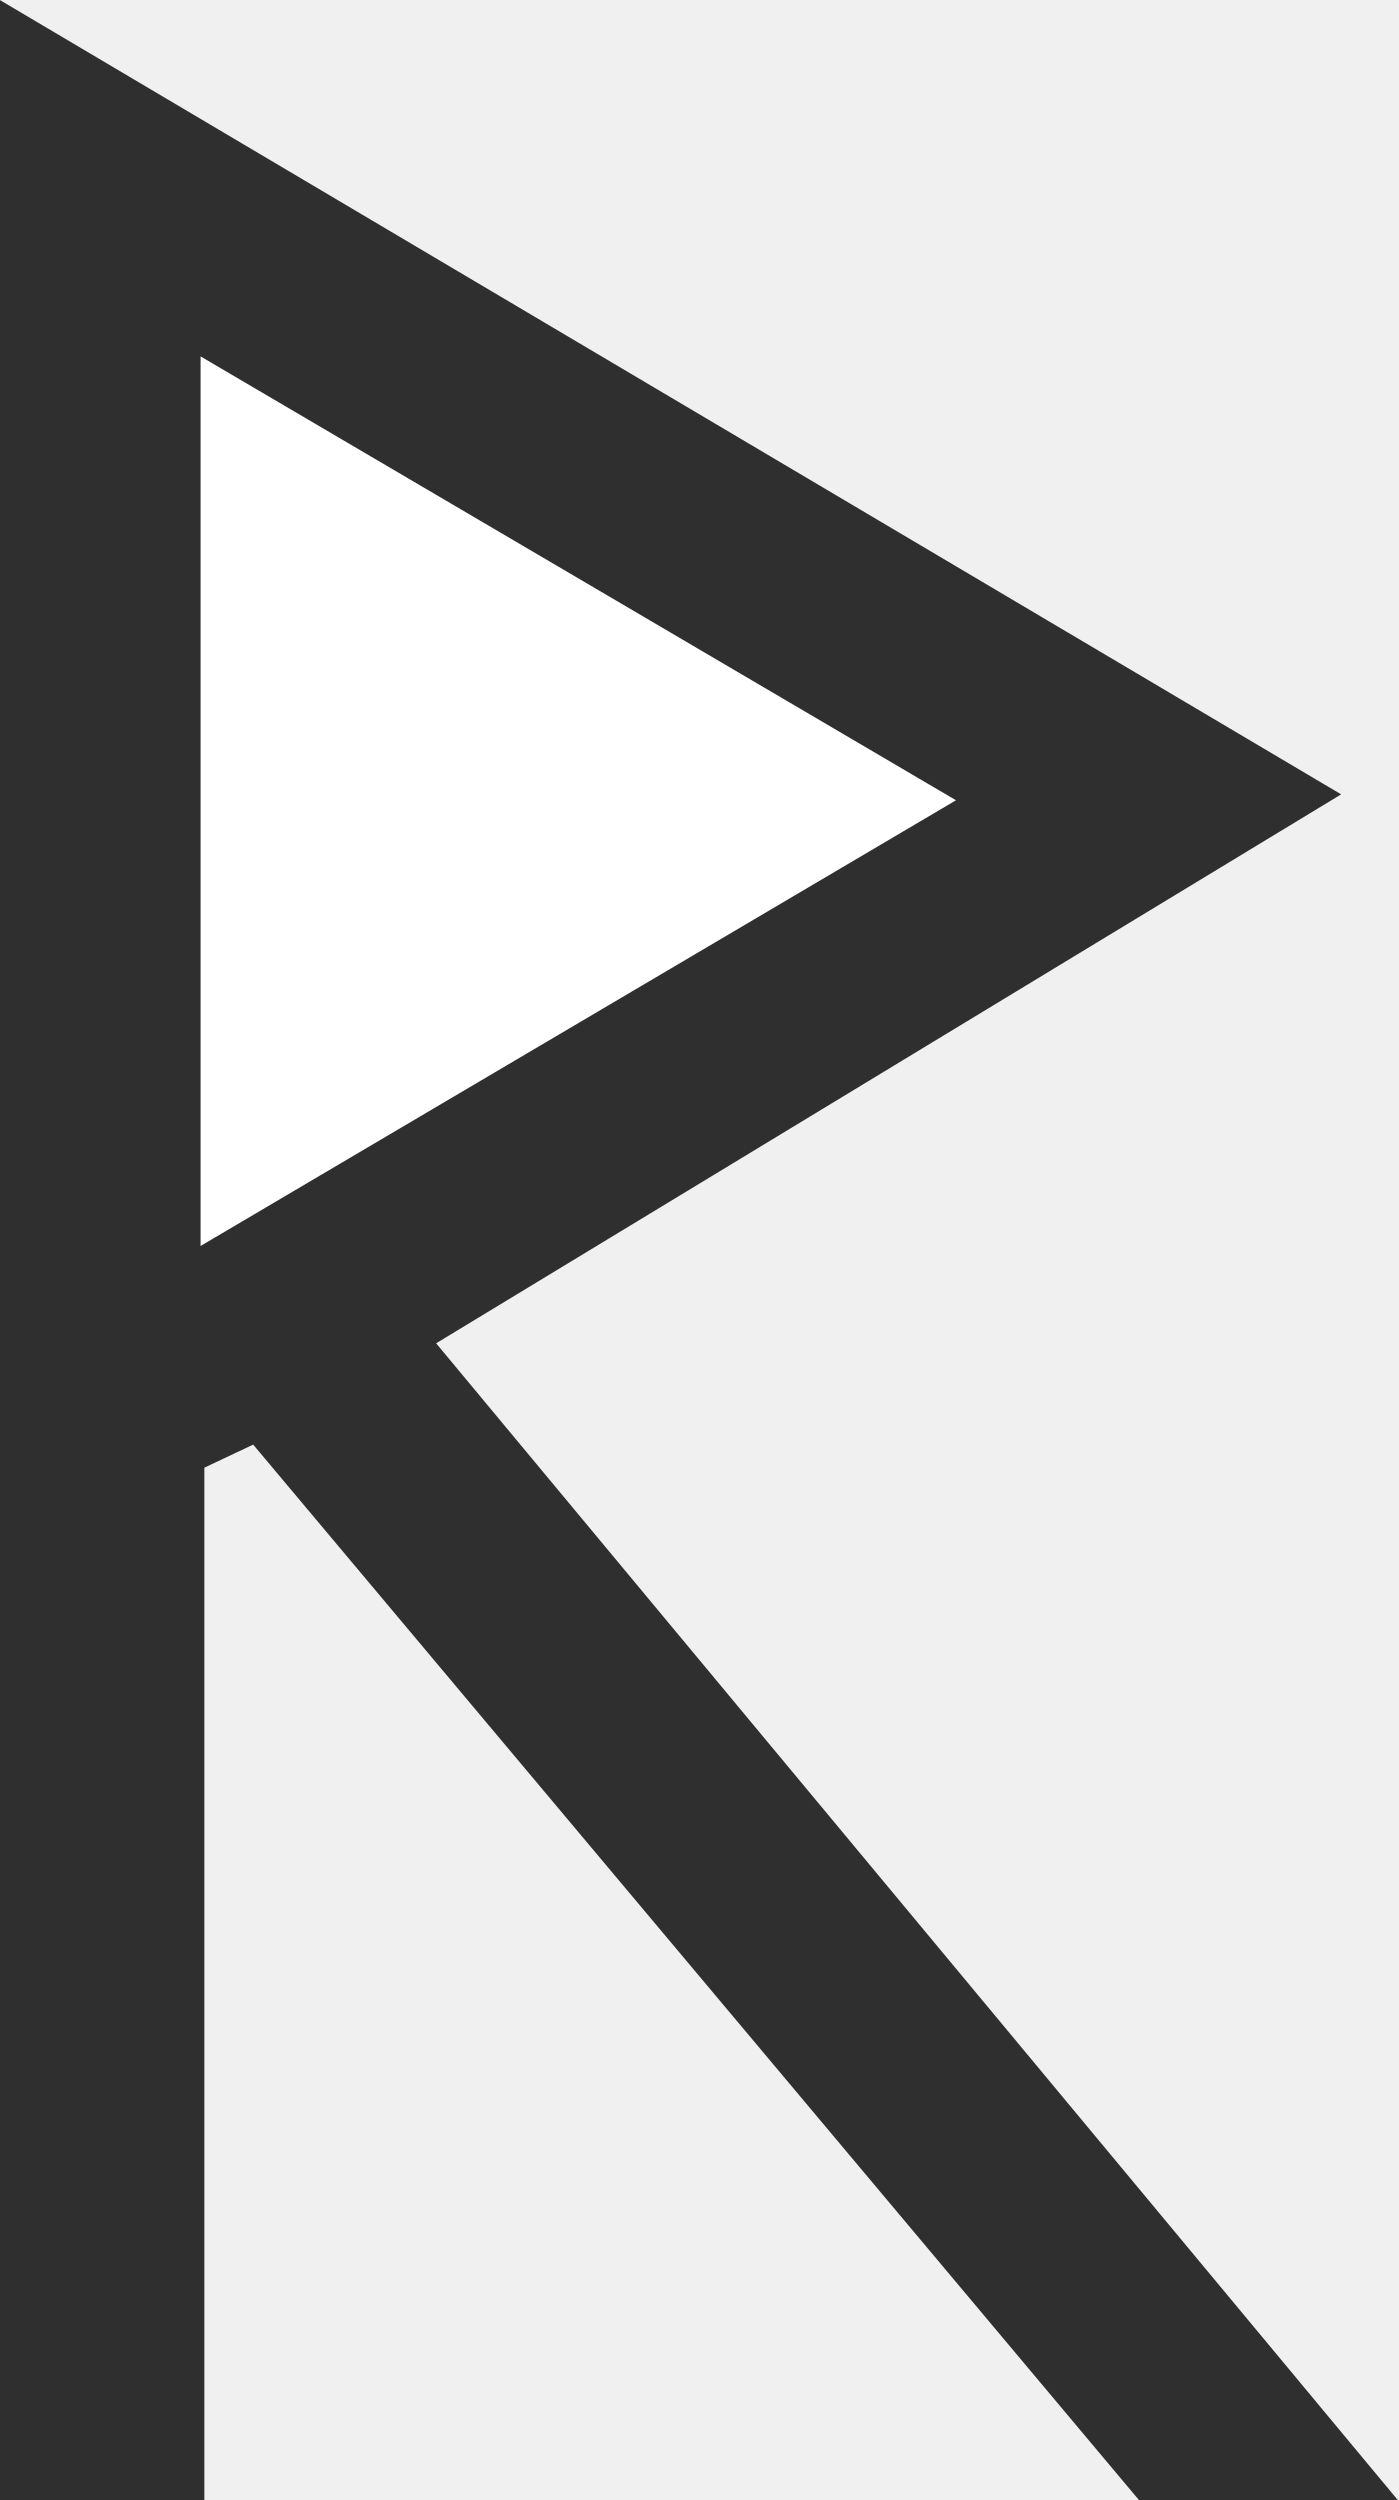
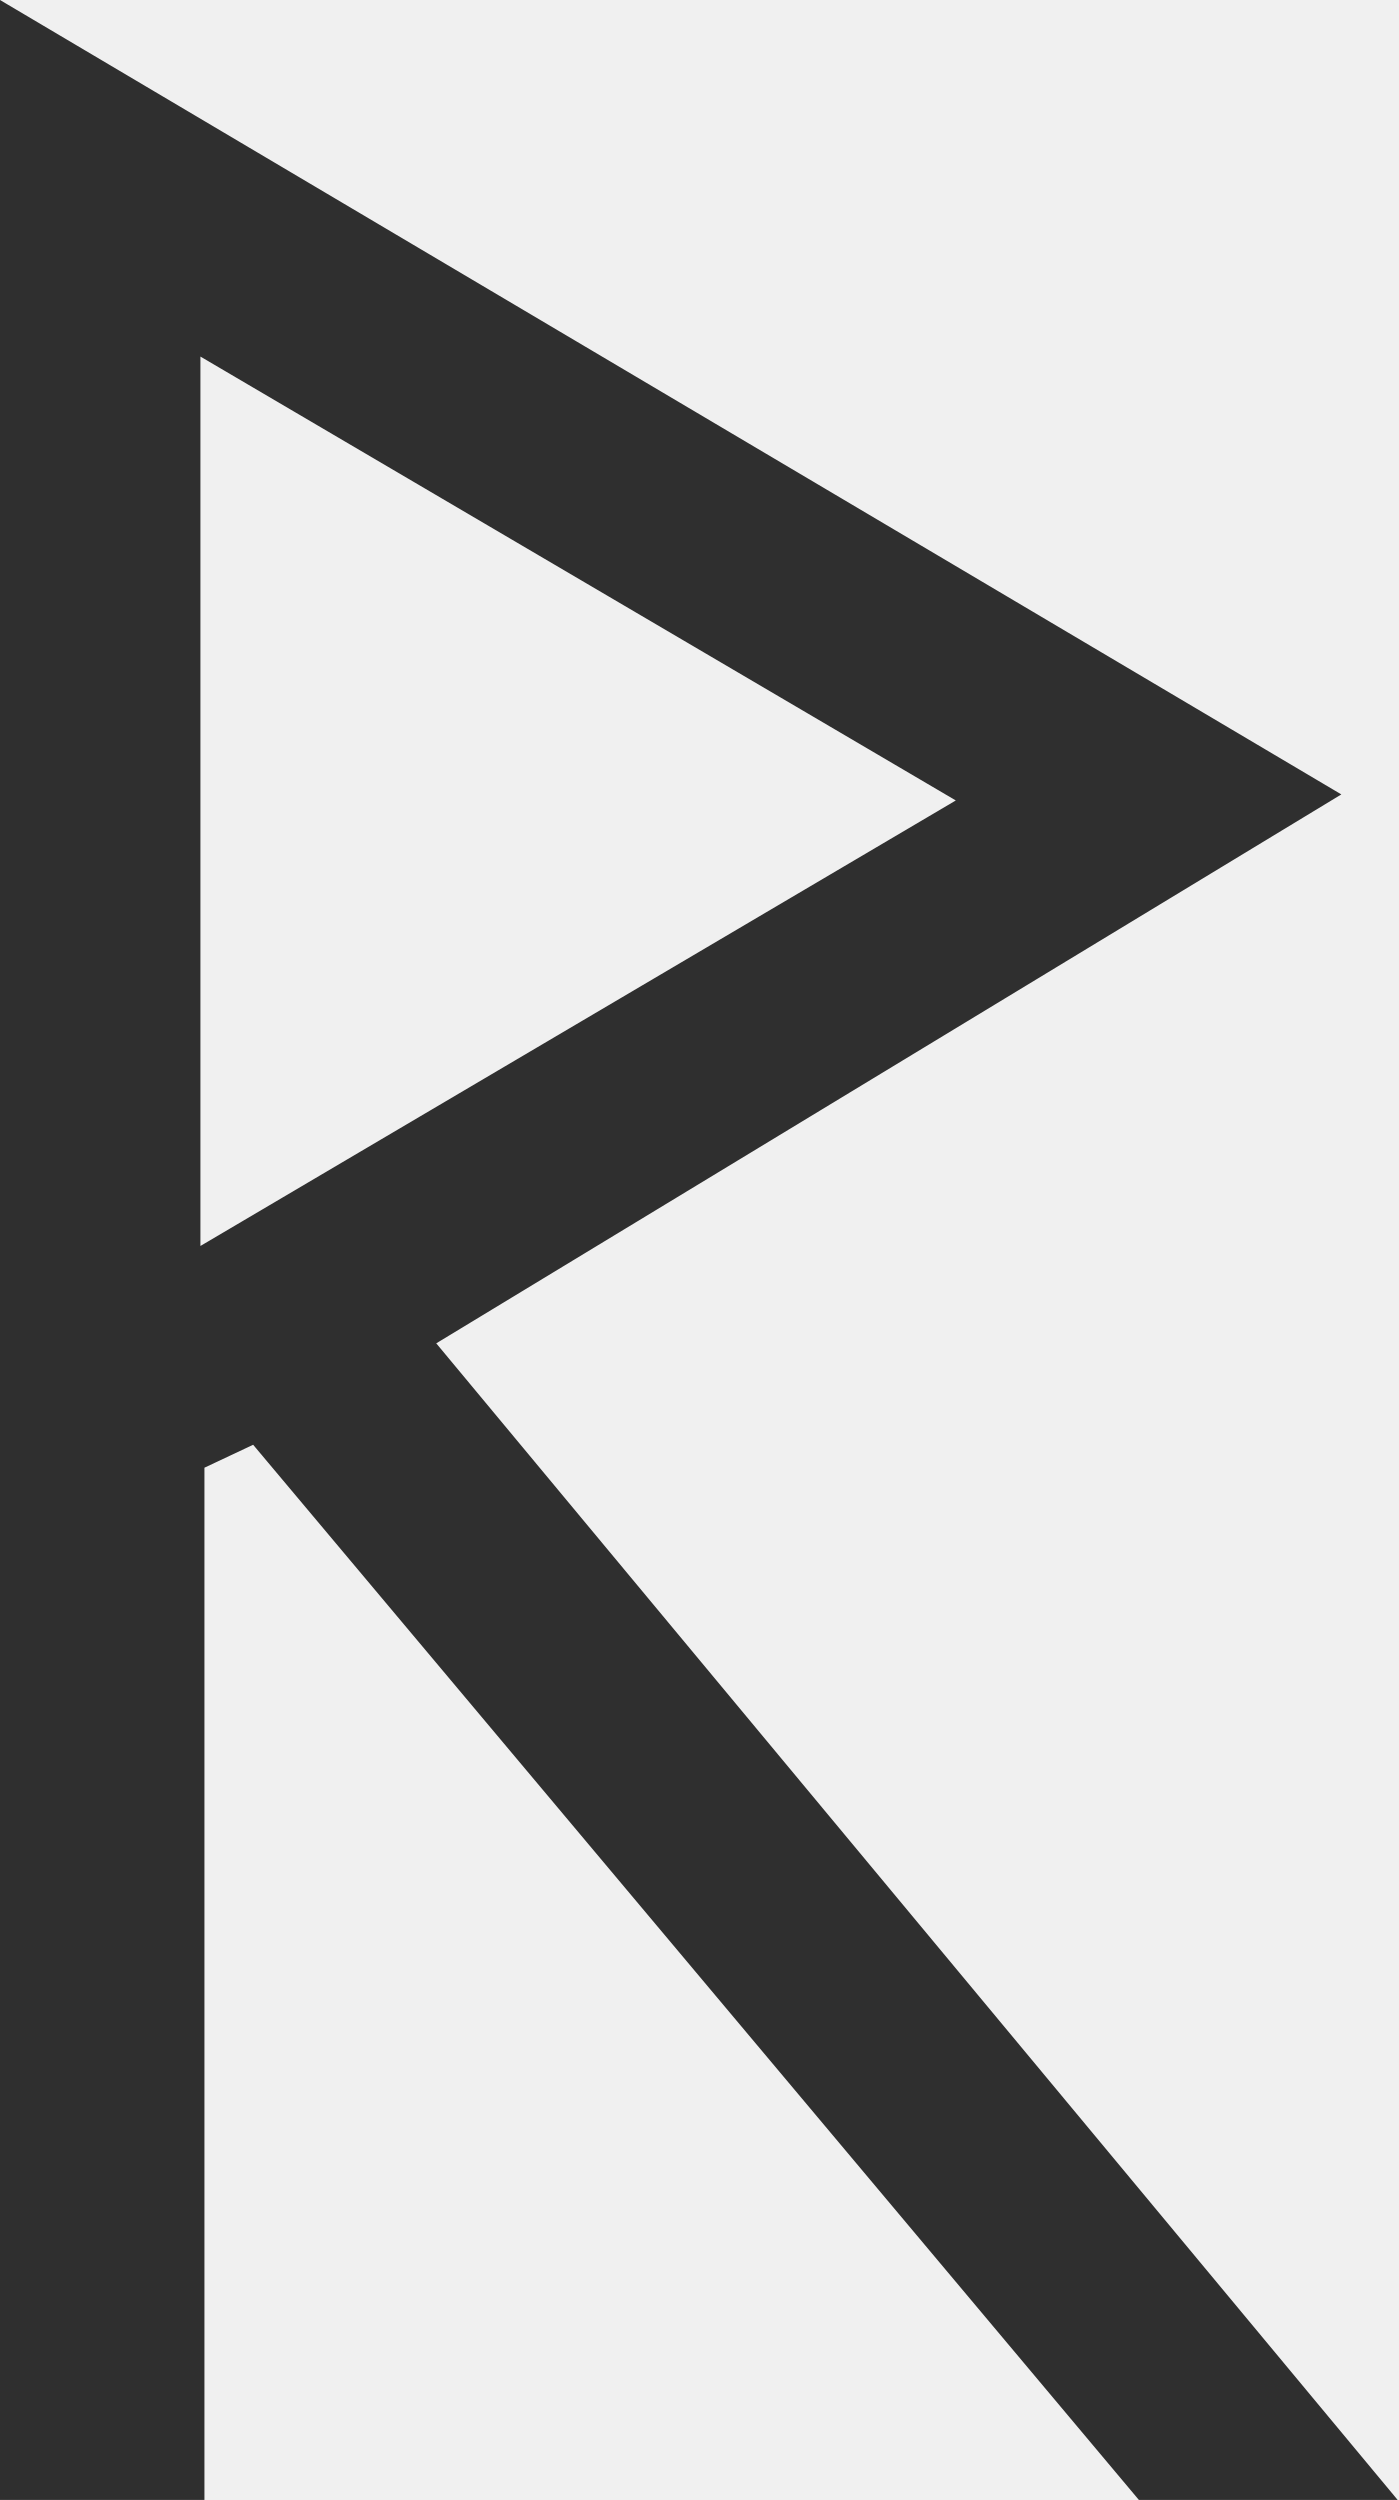
<svg xmlns="http://www.w3.org/2000/svg" version="1.1" id="svg2" xml:space="preserve" width="6.787" height="12.133" viewBox="0 0 6.787 12.133">
  <defs id="defs6" />
  <g id="g8" transform="matrix(1.333333,0,0,-1.333333,0,12.13333)">
    <g id="g10" transform="scale(0.1)">
-       <path d="M 7.438,37.578 V 0 H 0 V 90.996 L 48.816,62.086 15.875,42.105 50.879,0 H 41.457 L 9.215,38.418 7.438,37.578" style="fill:#2f2f2f;fill-opacity:1.0;fill-rule:nonzero;stroke:none" id="path12" />
-       <path d="M 7.301,78.027 34.797,61.871 7.301,45.648 Z" style="fill:#ffffff;fill-opacity:1;fill-rule:nonzero;stroke:none" id="path14" />
+       <path id="path12" style="fill:#2f2f2f;fill-opacity:1.0;fill-rule:nonzero;stroke:none" d="M 0 91 L 0 0.004 L 7.441 0.004 L 7.441 37.577 L 9.214 38.412 L 41.455 0.004 L 50.874 0.004 L 15.879 42.104 L 48.823 62.084 L 0 91 z M 7.295 78.021 L 34.79 61.864 L 7.295 45.648 L 7.295 78.021 z " />
    </g>
  </g>
</svg>
